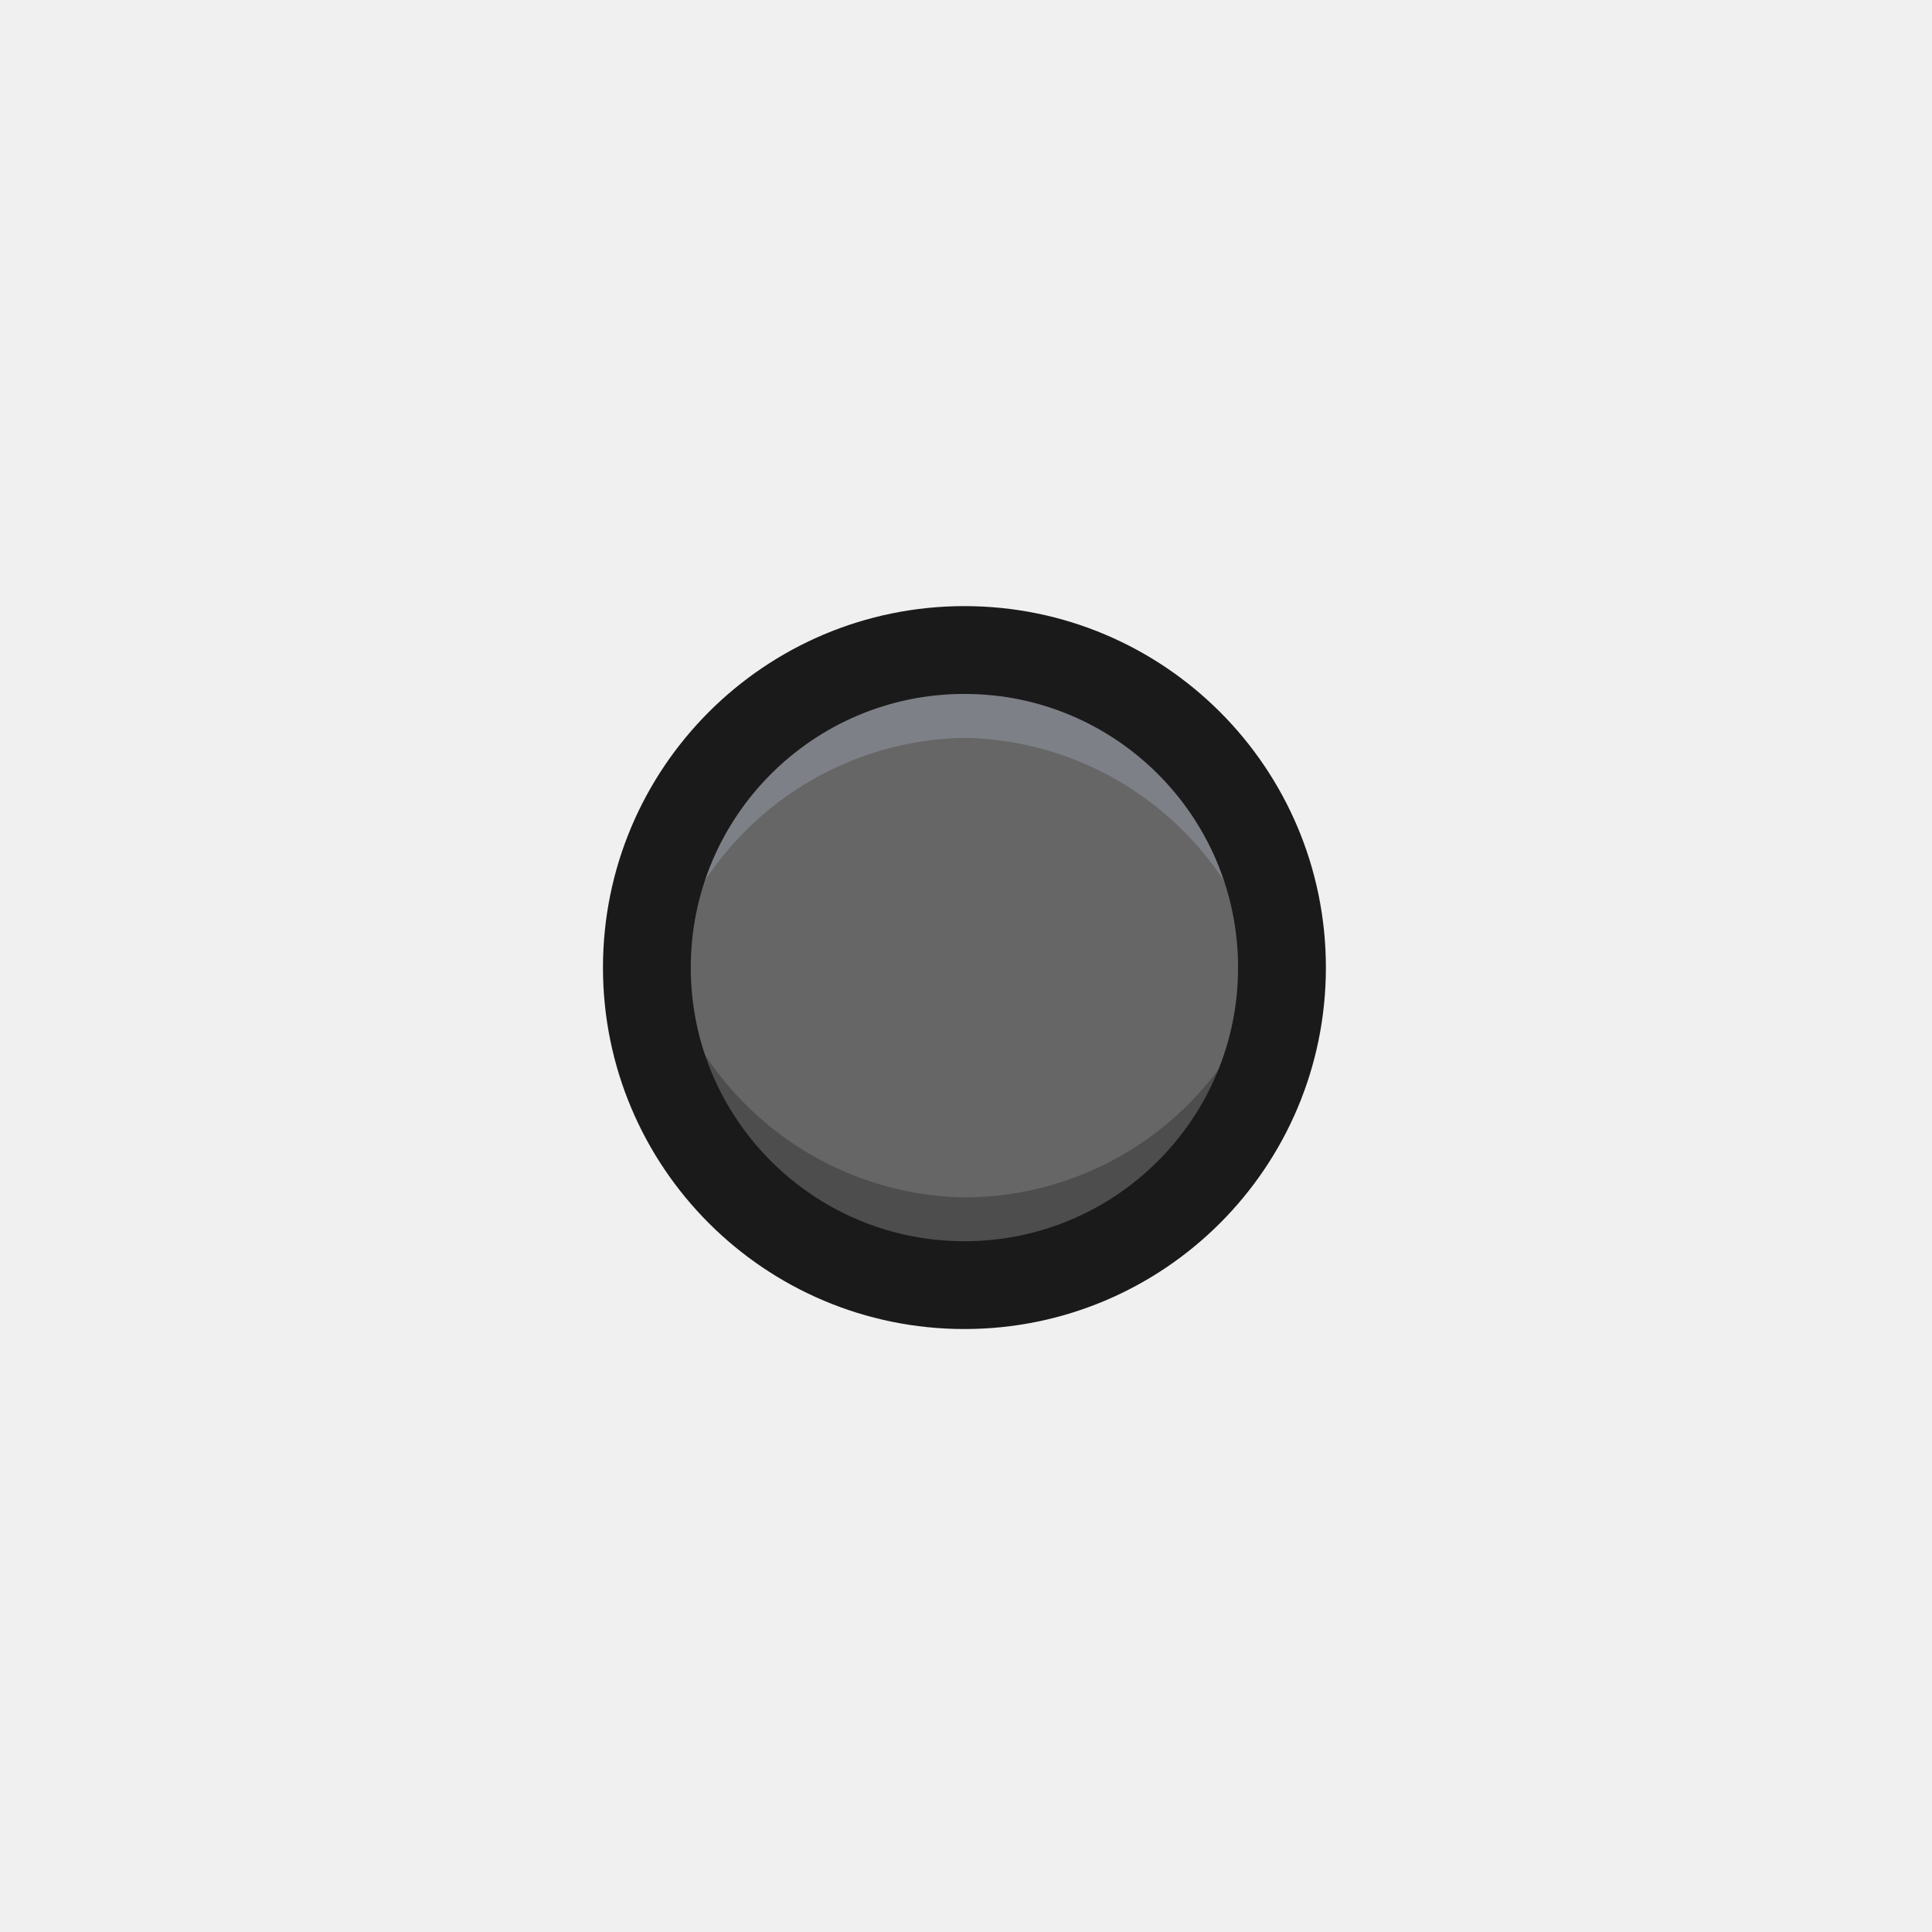
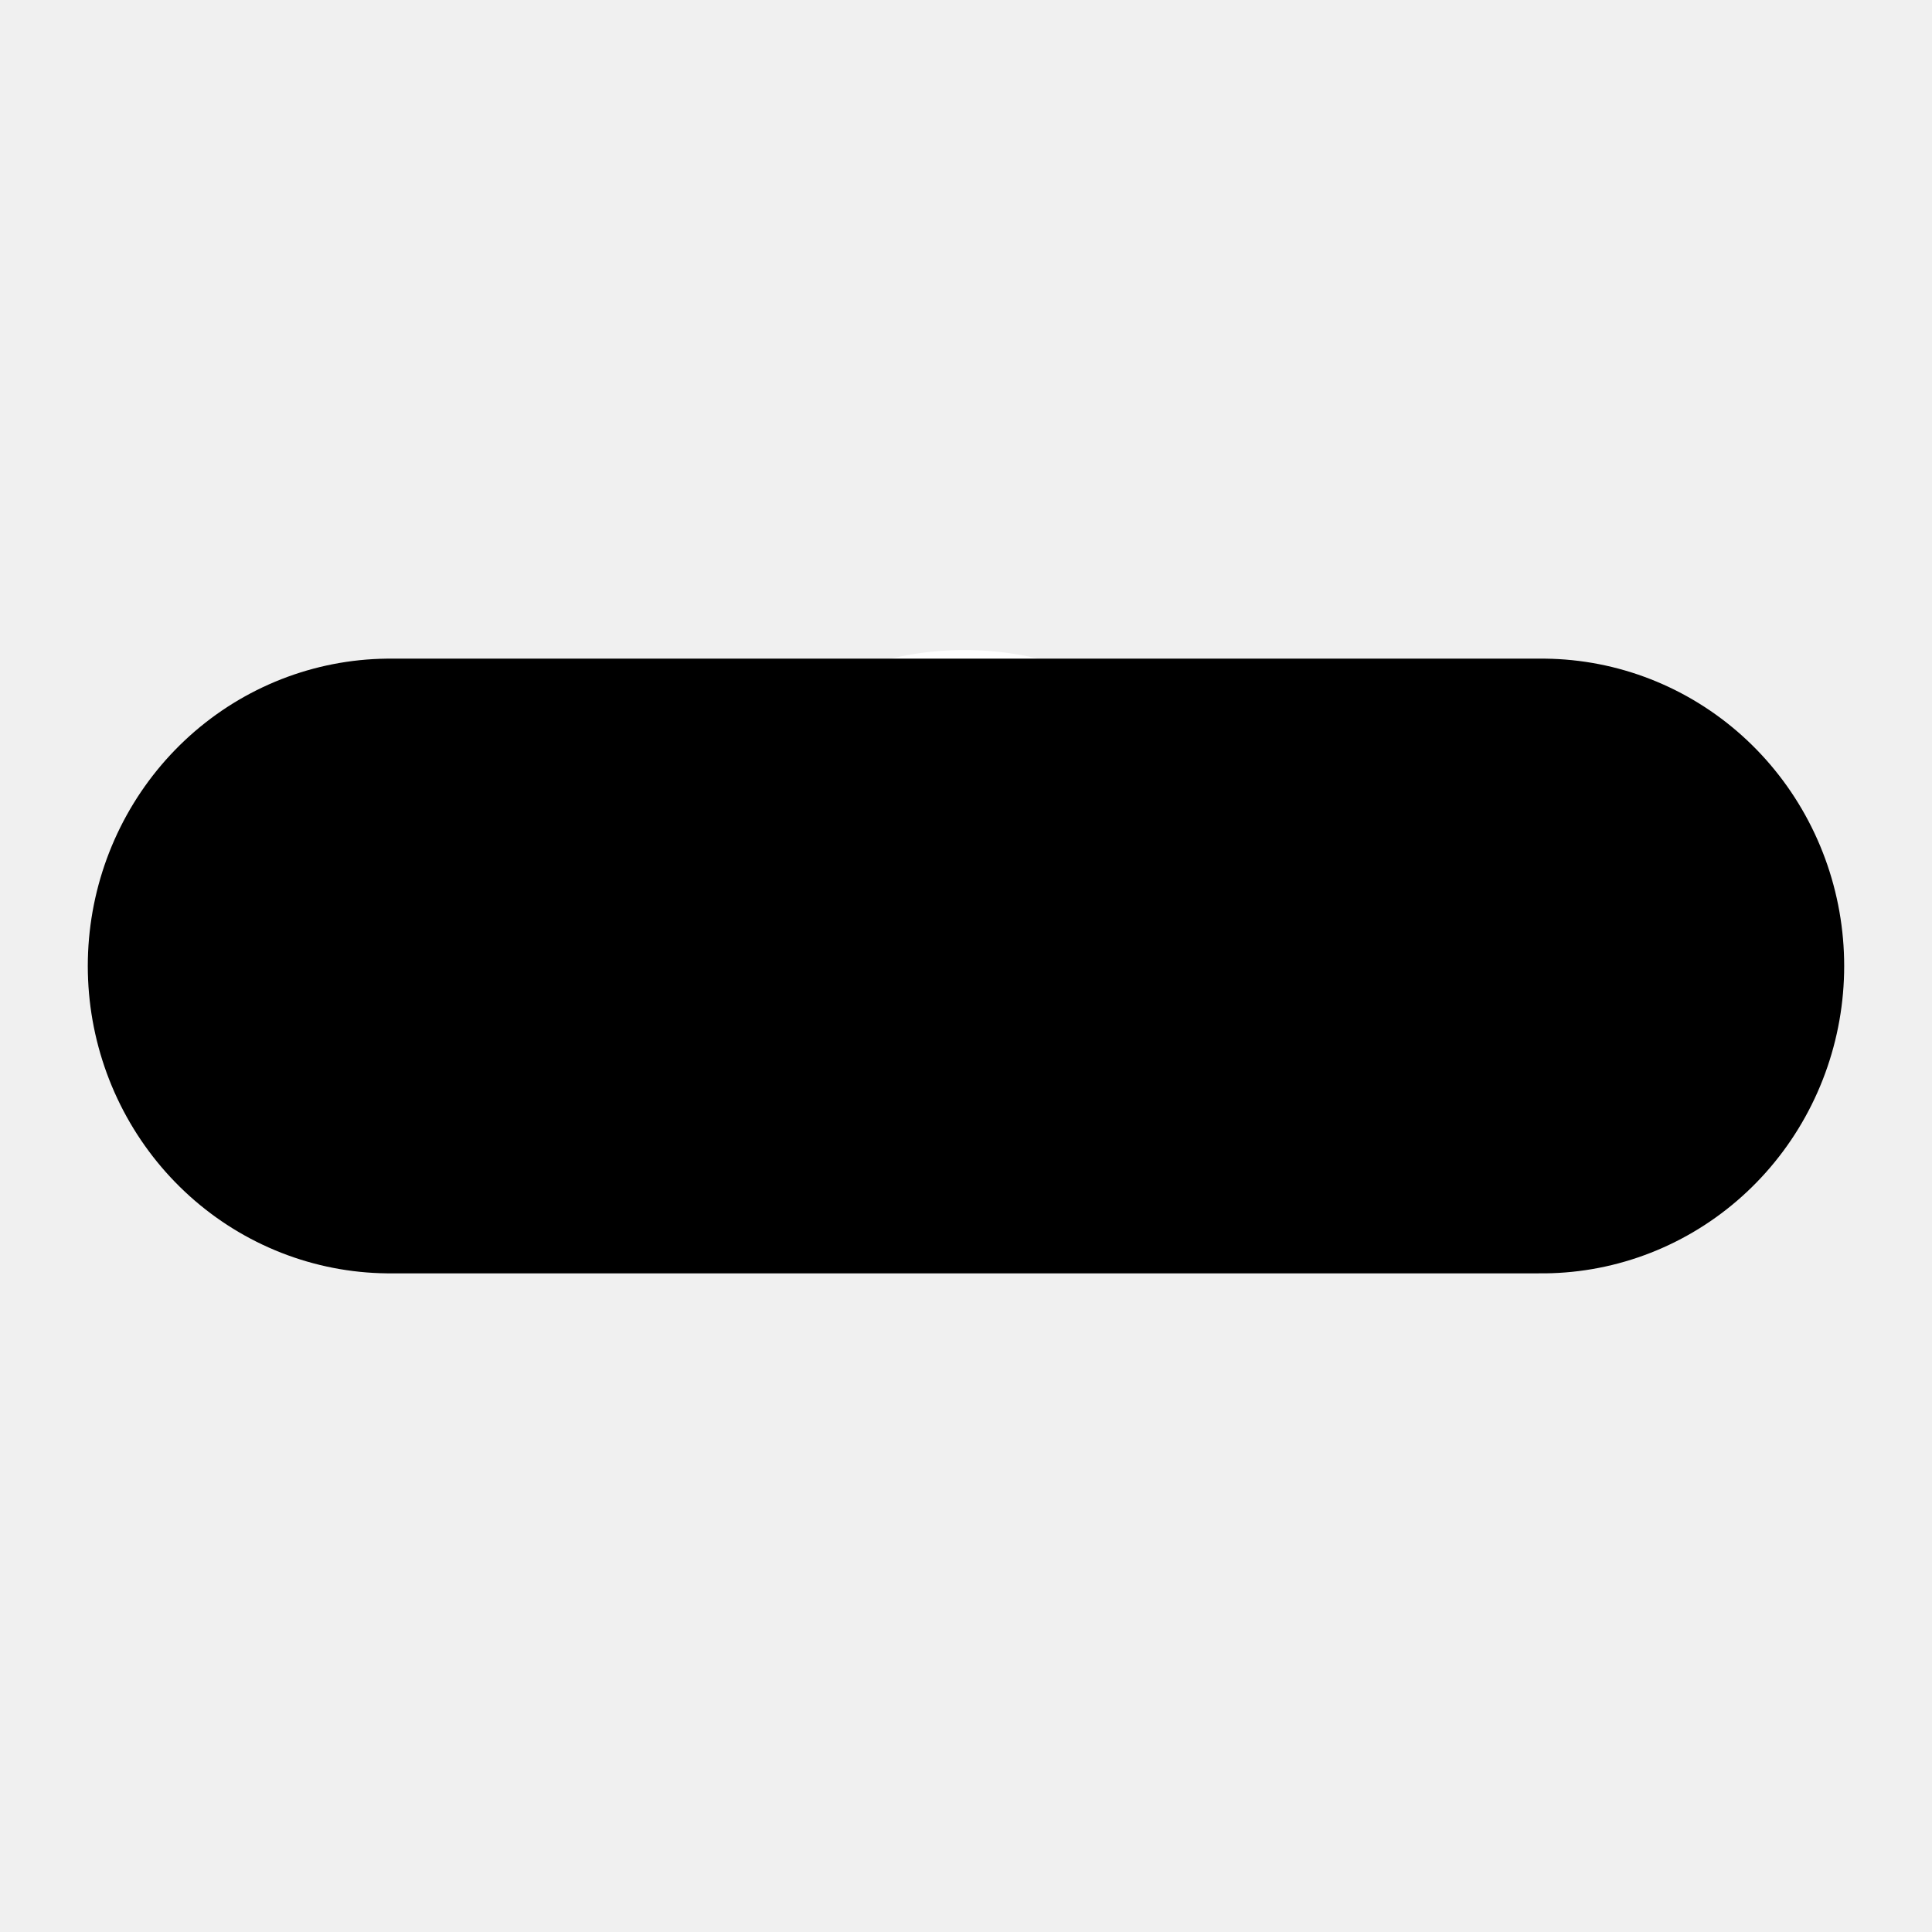
- <svg xmlns="http://www.w3.org/2000/svg" width="22" height="22">
-   <path style="fill:#666;fill-opacity:1;stroke:none" d="M24.777 14.857a10.491 10.491 0 1 1-20.982 0 10.491 10.491 0 1 1 20.982 0z" transform="translate(6.058 5.897) scale(.34468)" />
-   <path style="fill:#4d4d4d;fill-opacity:1;stroke:none;stroke-width:.345" d="M7.465 10.518a3.616 3.616 0 0 0-.1.5 3.616 3.616 0 0 0 3.617 3.617 3.616 3.616 0 0 0 3.616-3.617 3.616 3.616 0 0 0-.069-.338 3.616 3.616 0 0 1-3.547 2.955 3.616 3.616 0 0 1-3.517-3.117z" />
-   <path style="fill:#7e8087;fill-opacity:1;stroke:none;stroke-width:.345" d="M10.982 7.402a3.616 3.616 0 0 0-3.617 3.616 3.616 3.616 0 0 0 .1.5 3.616 3.616 0 0 1 3.517-3.116 3.616 3.616 0 0 1 3.516 3.116 3.616 3.616 0 0 0 .1-.5 3.616 3.616 0 0 0-3.616-3.616z" />
-   <path style="fill:none;fill-opacity:1;stroke:#1a1a1a;stroke-opacity:1;stroke-width:2.901;stroke-miterlimit:4;stroke-dasharray:none" transform="translate(6.058 5.897) scale(.34468)" d="M24.777 14.857a10.491 10.491 0 1 1-20.982 0 10.491 10.491 0 1 1 20.982 0z" />
+ <svg xmlns="http://www.w3.org/2000/svg" width="22" height="22" version="1.1" id="svg10">
+   <defs id="defs14" />
+   <path style="fill:#fff;fill-opacity:1;stroke:none;stroke-width:.345" d="M10.982 7.402a3.616 3.616 0 0 0-3.617 3.616 3.616 3.616 0 0 0 .1.5 3.616 3.616 0 0 1 3.517-3.116 3.616 3.616 0 0 1 3.516 3.116 3.616 3.616 0 0 0 .1-.5 3.616 3.616 0 0 0-3.616-3.616z" id="path6" />
+   <g id="g828" transform="matrix(0.9832995,0,0,1,3.497269,-1030.572)">
+     <path style="fill:none;stroke:#000000;stroke-width:7;stroke-linecap:round;stroke-linejoin:miter;stroke-miterlimit:4;stroke-dasharray:none;stroke-opacity:1" d="M 0.96,1041.572 H 14.3" id="path855" />
+   </g>
</svg>
